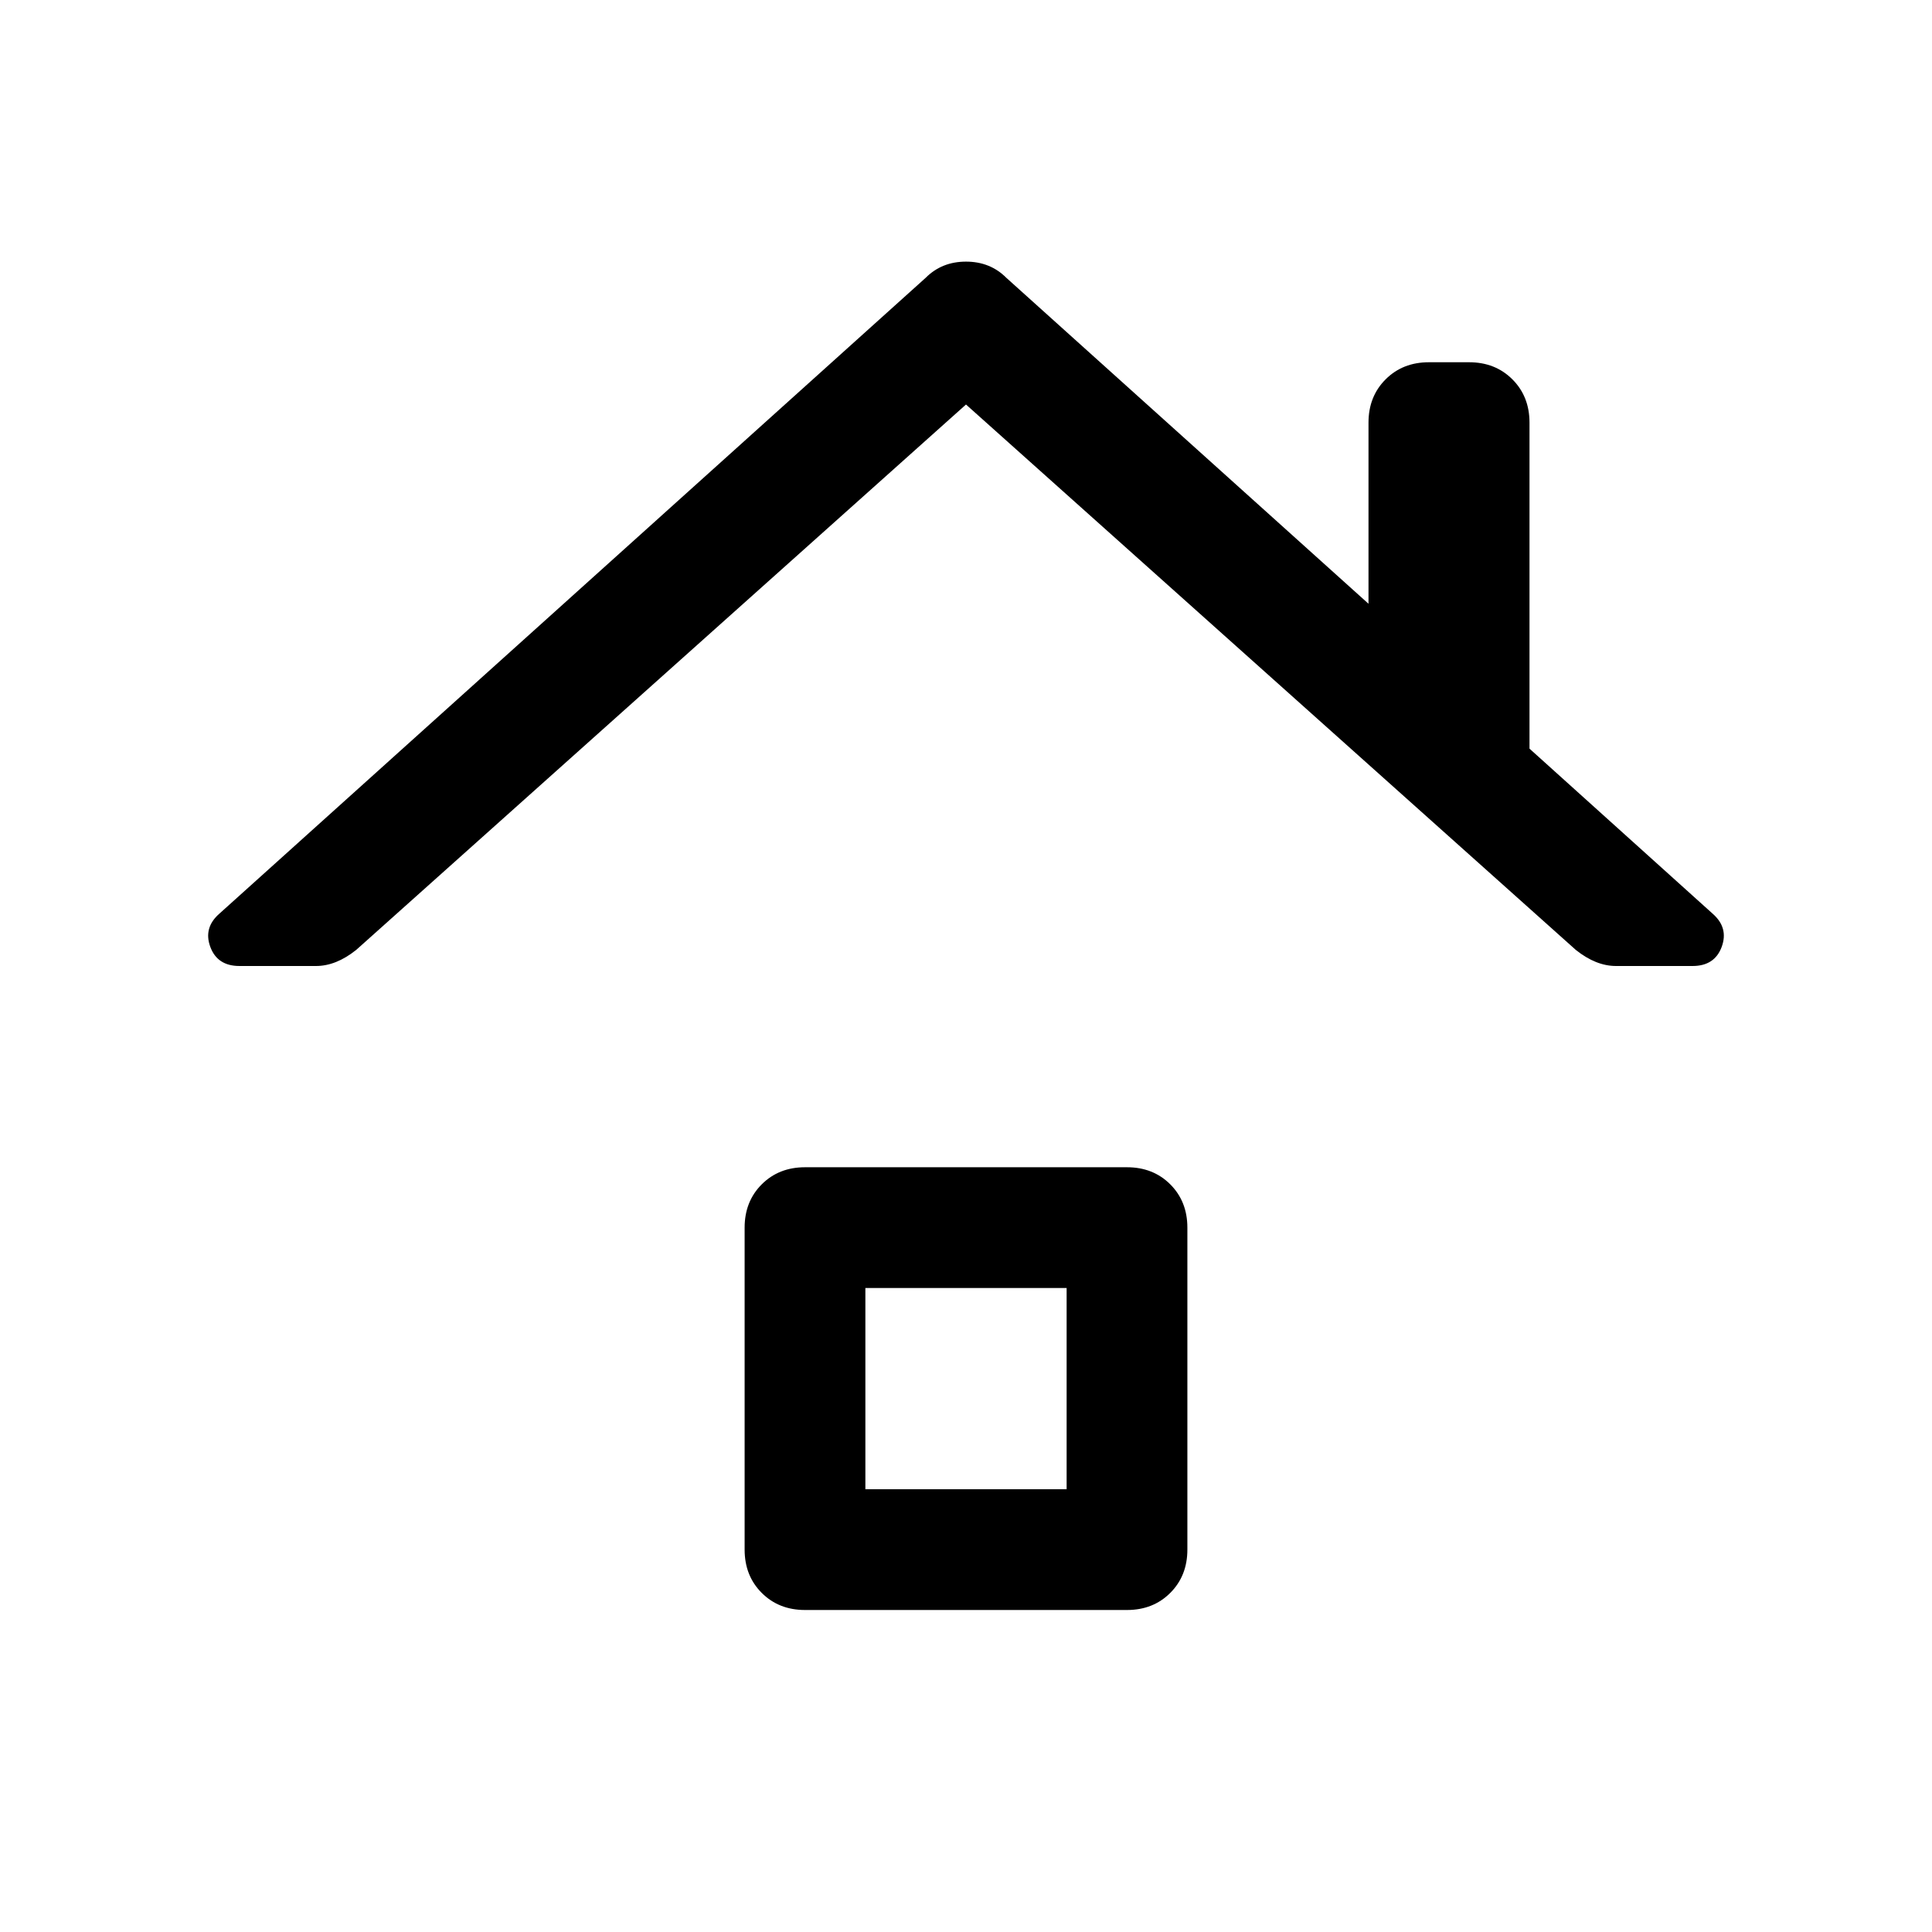
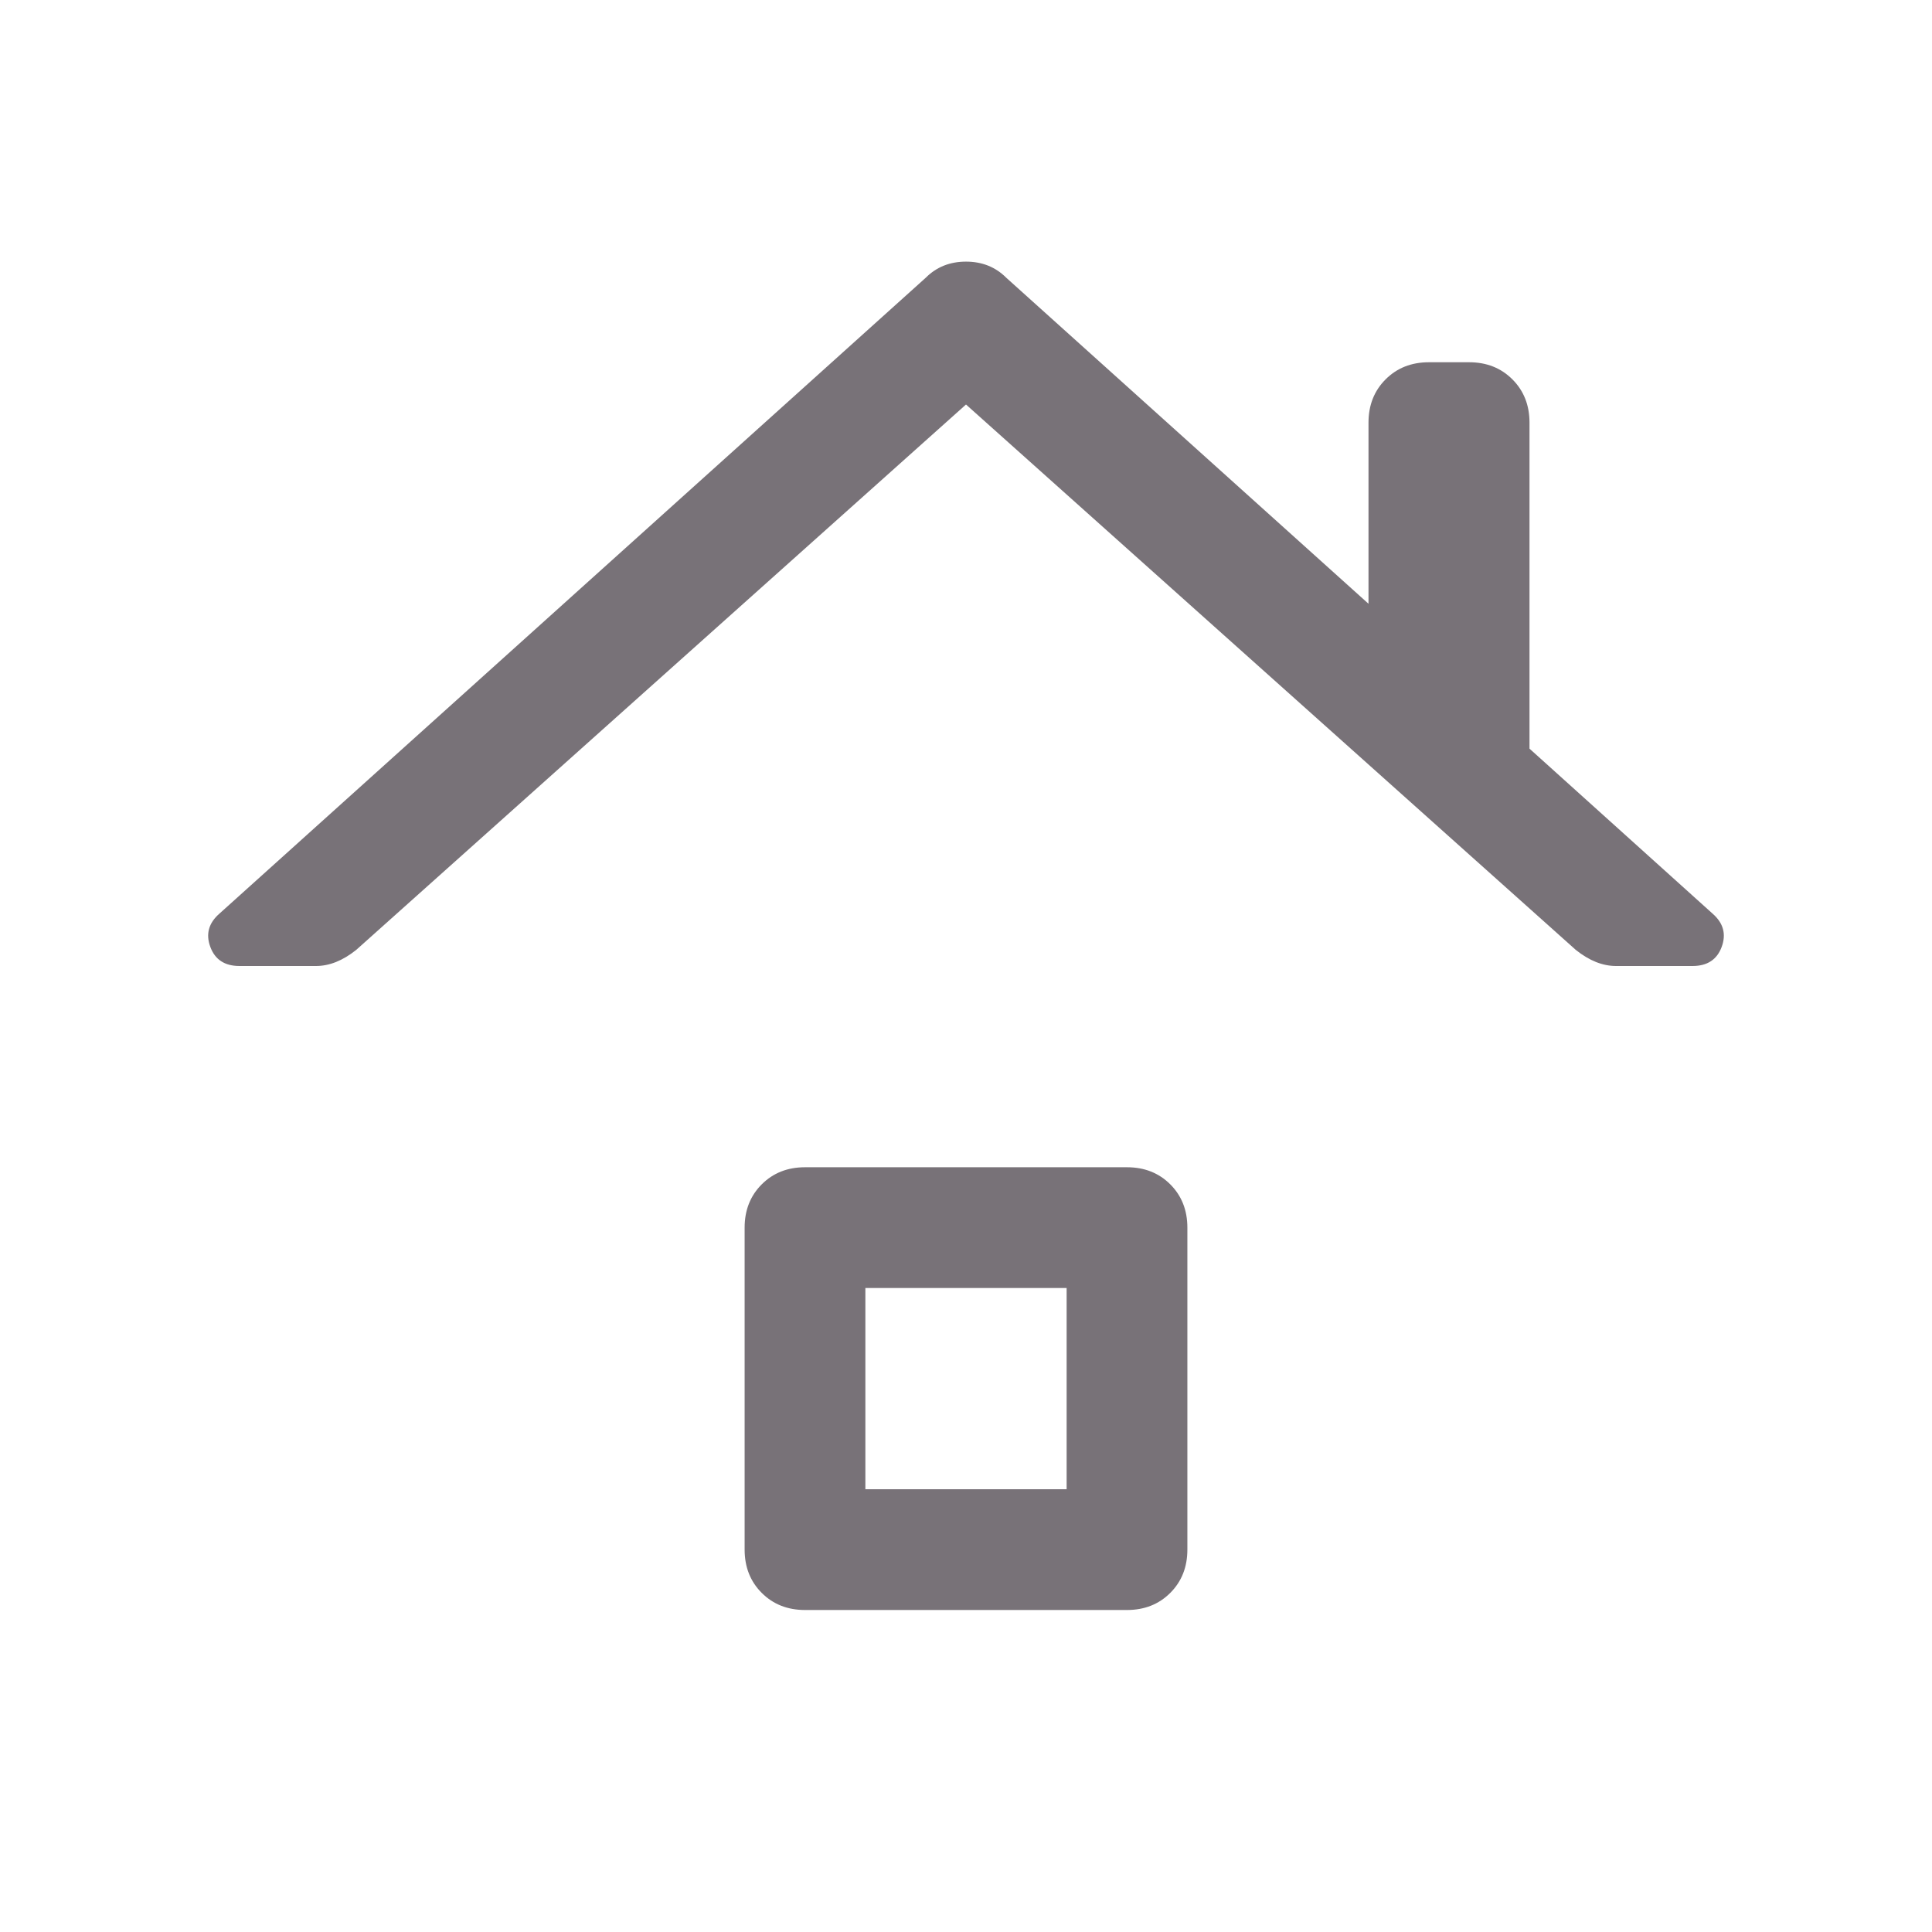
- <svg xmlns="http://www.w3.org/2000/svg" height="19" viewBox="0 96 960 960" width="19">
+ <svg xmlns="http://www.w3.org/2000/svg" fill="#787278" height="19" viewBox="0 96 960 960" width="19">
  <path d="M119 576q-11 0-14.5-9.5T109 550l351-316q8-8 20-8t20 8l180 162v-90q0-13 8.5-21.5T710 276h20q13 0 21.5 8.5T760 306v162l91 82q8 7 4.5 16.5T841 576h-38q-5 0-10-2t-10-6L480 297 177 568q-5 4-10 6t-10 2h-38Zm281 320q-13 0-21.5-8.5T370 866V706q0-13 8.5-21.5T400 676h160q13 0 21.5 8.5T590 706v160q0 13-8.5 21.5T560 896H400Zm30-60h100V736H430v100Z" />
</svg>
